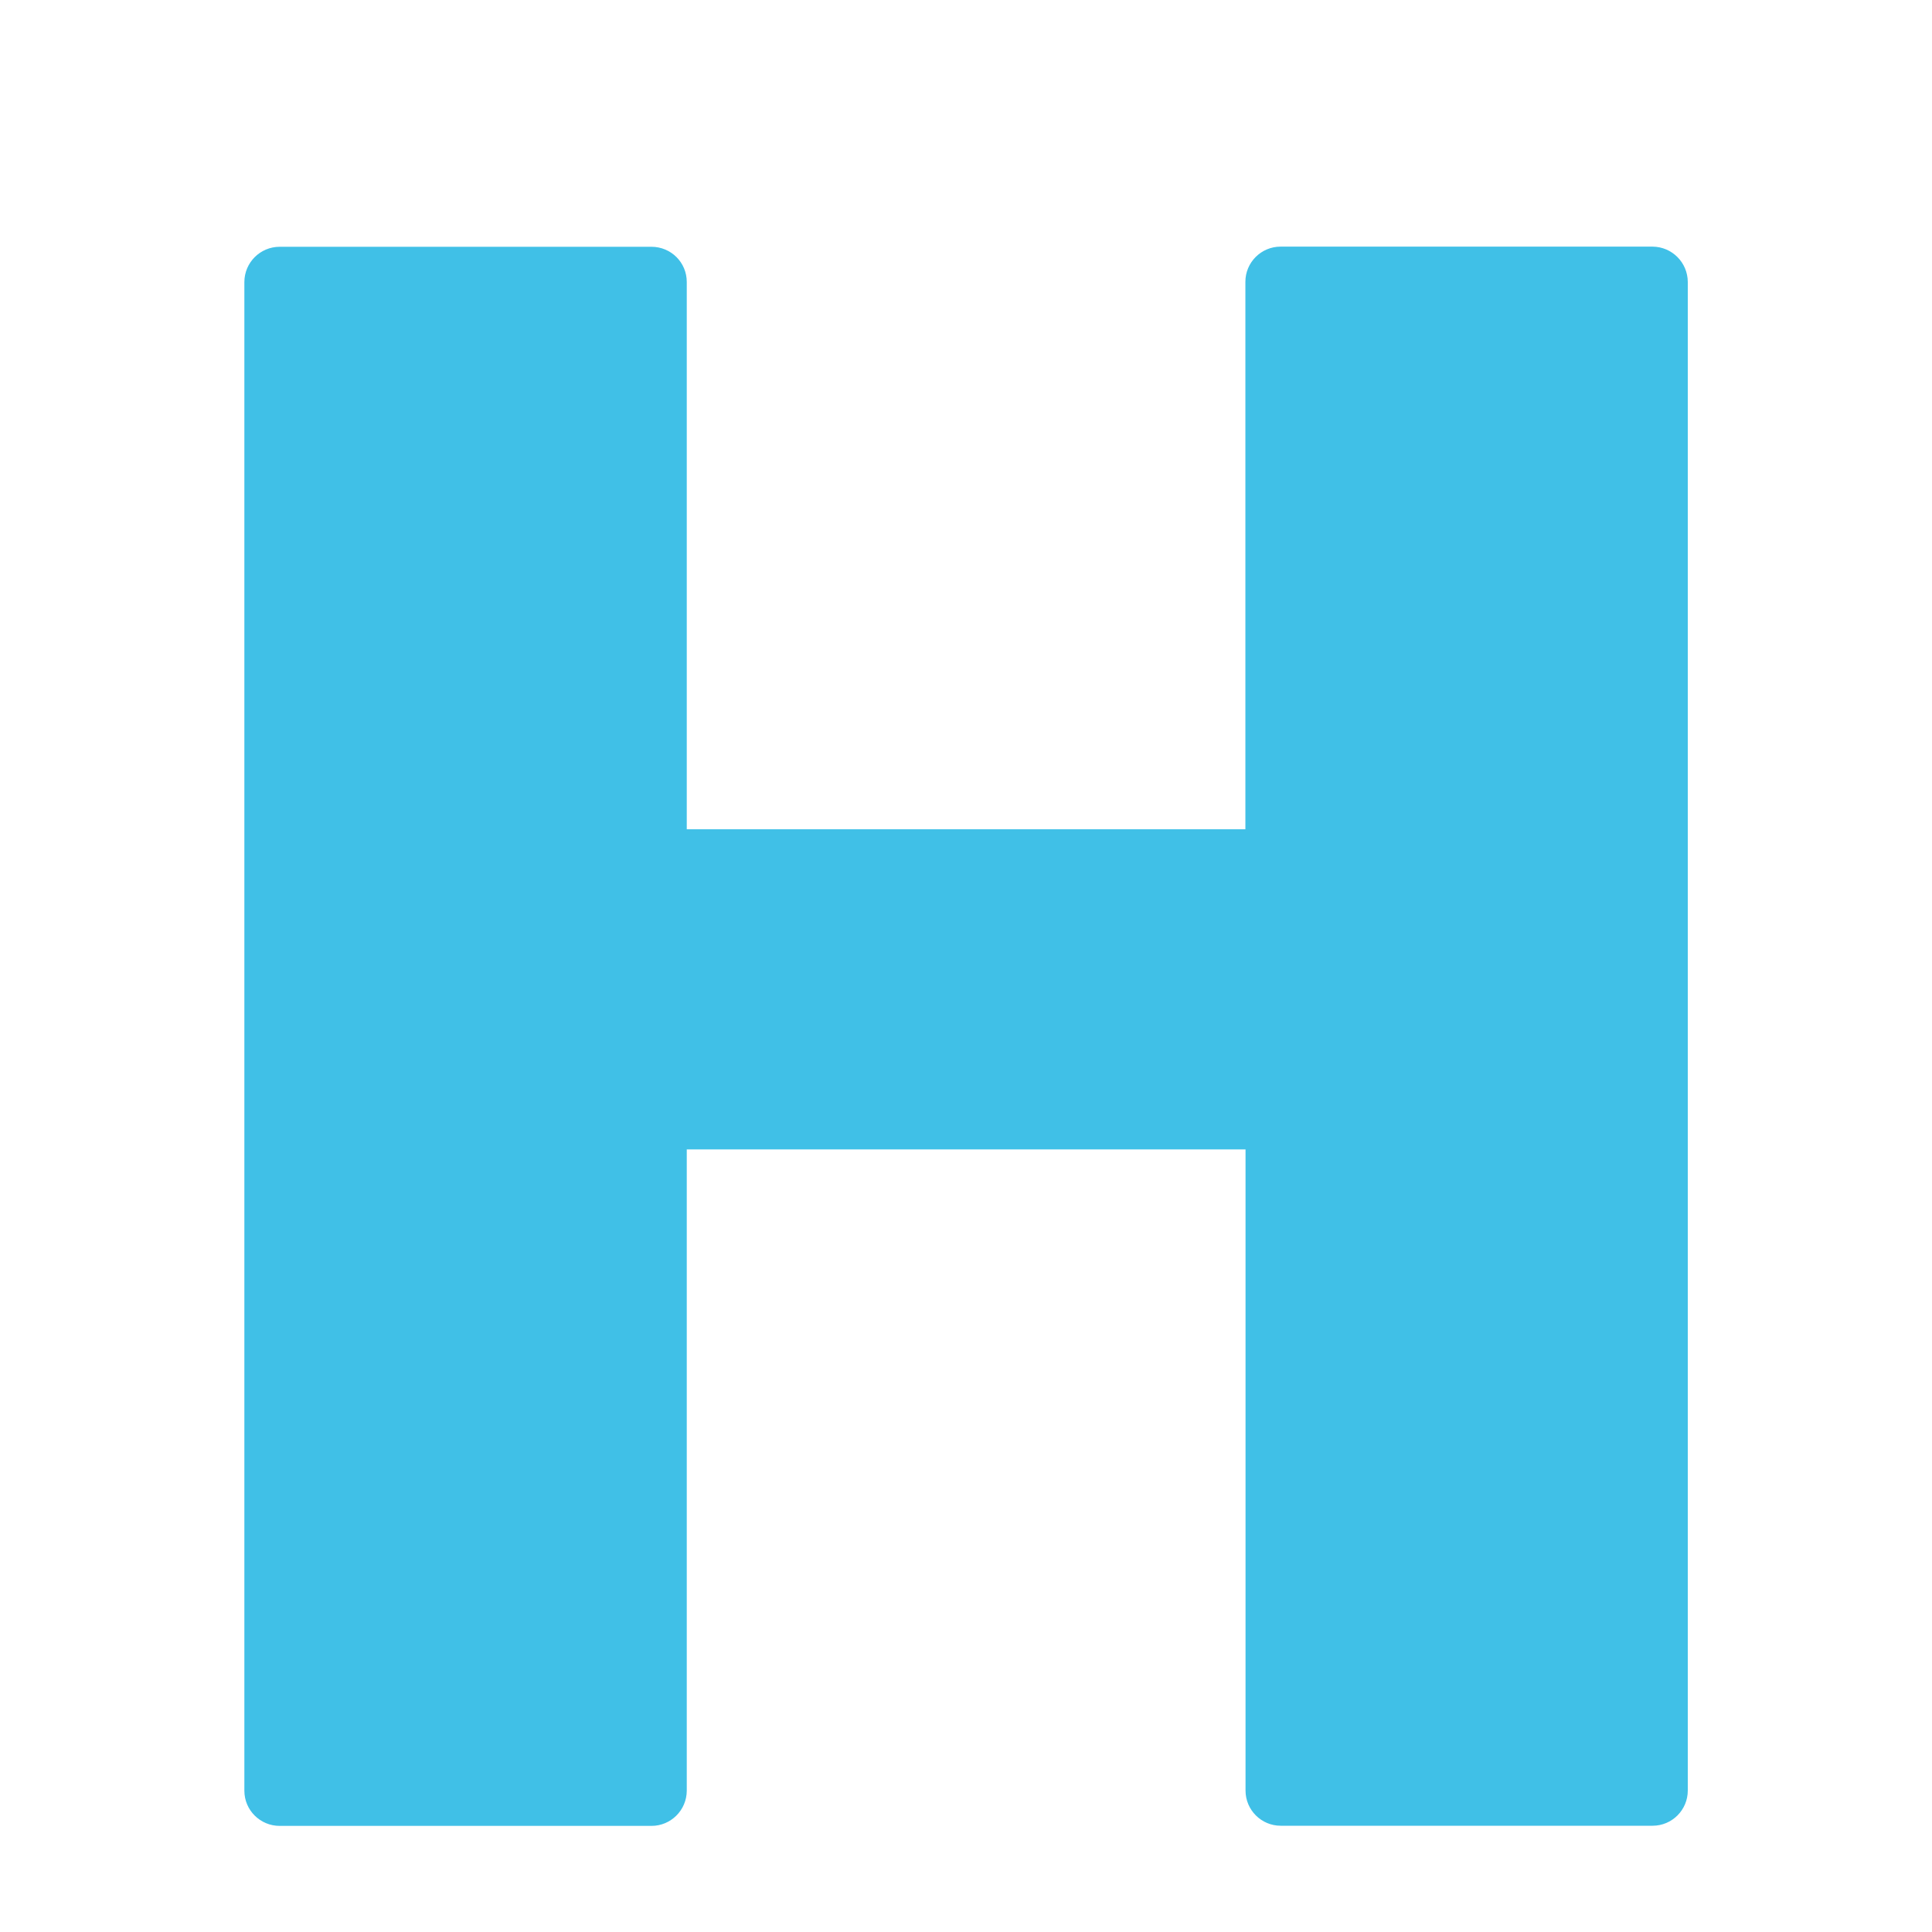
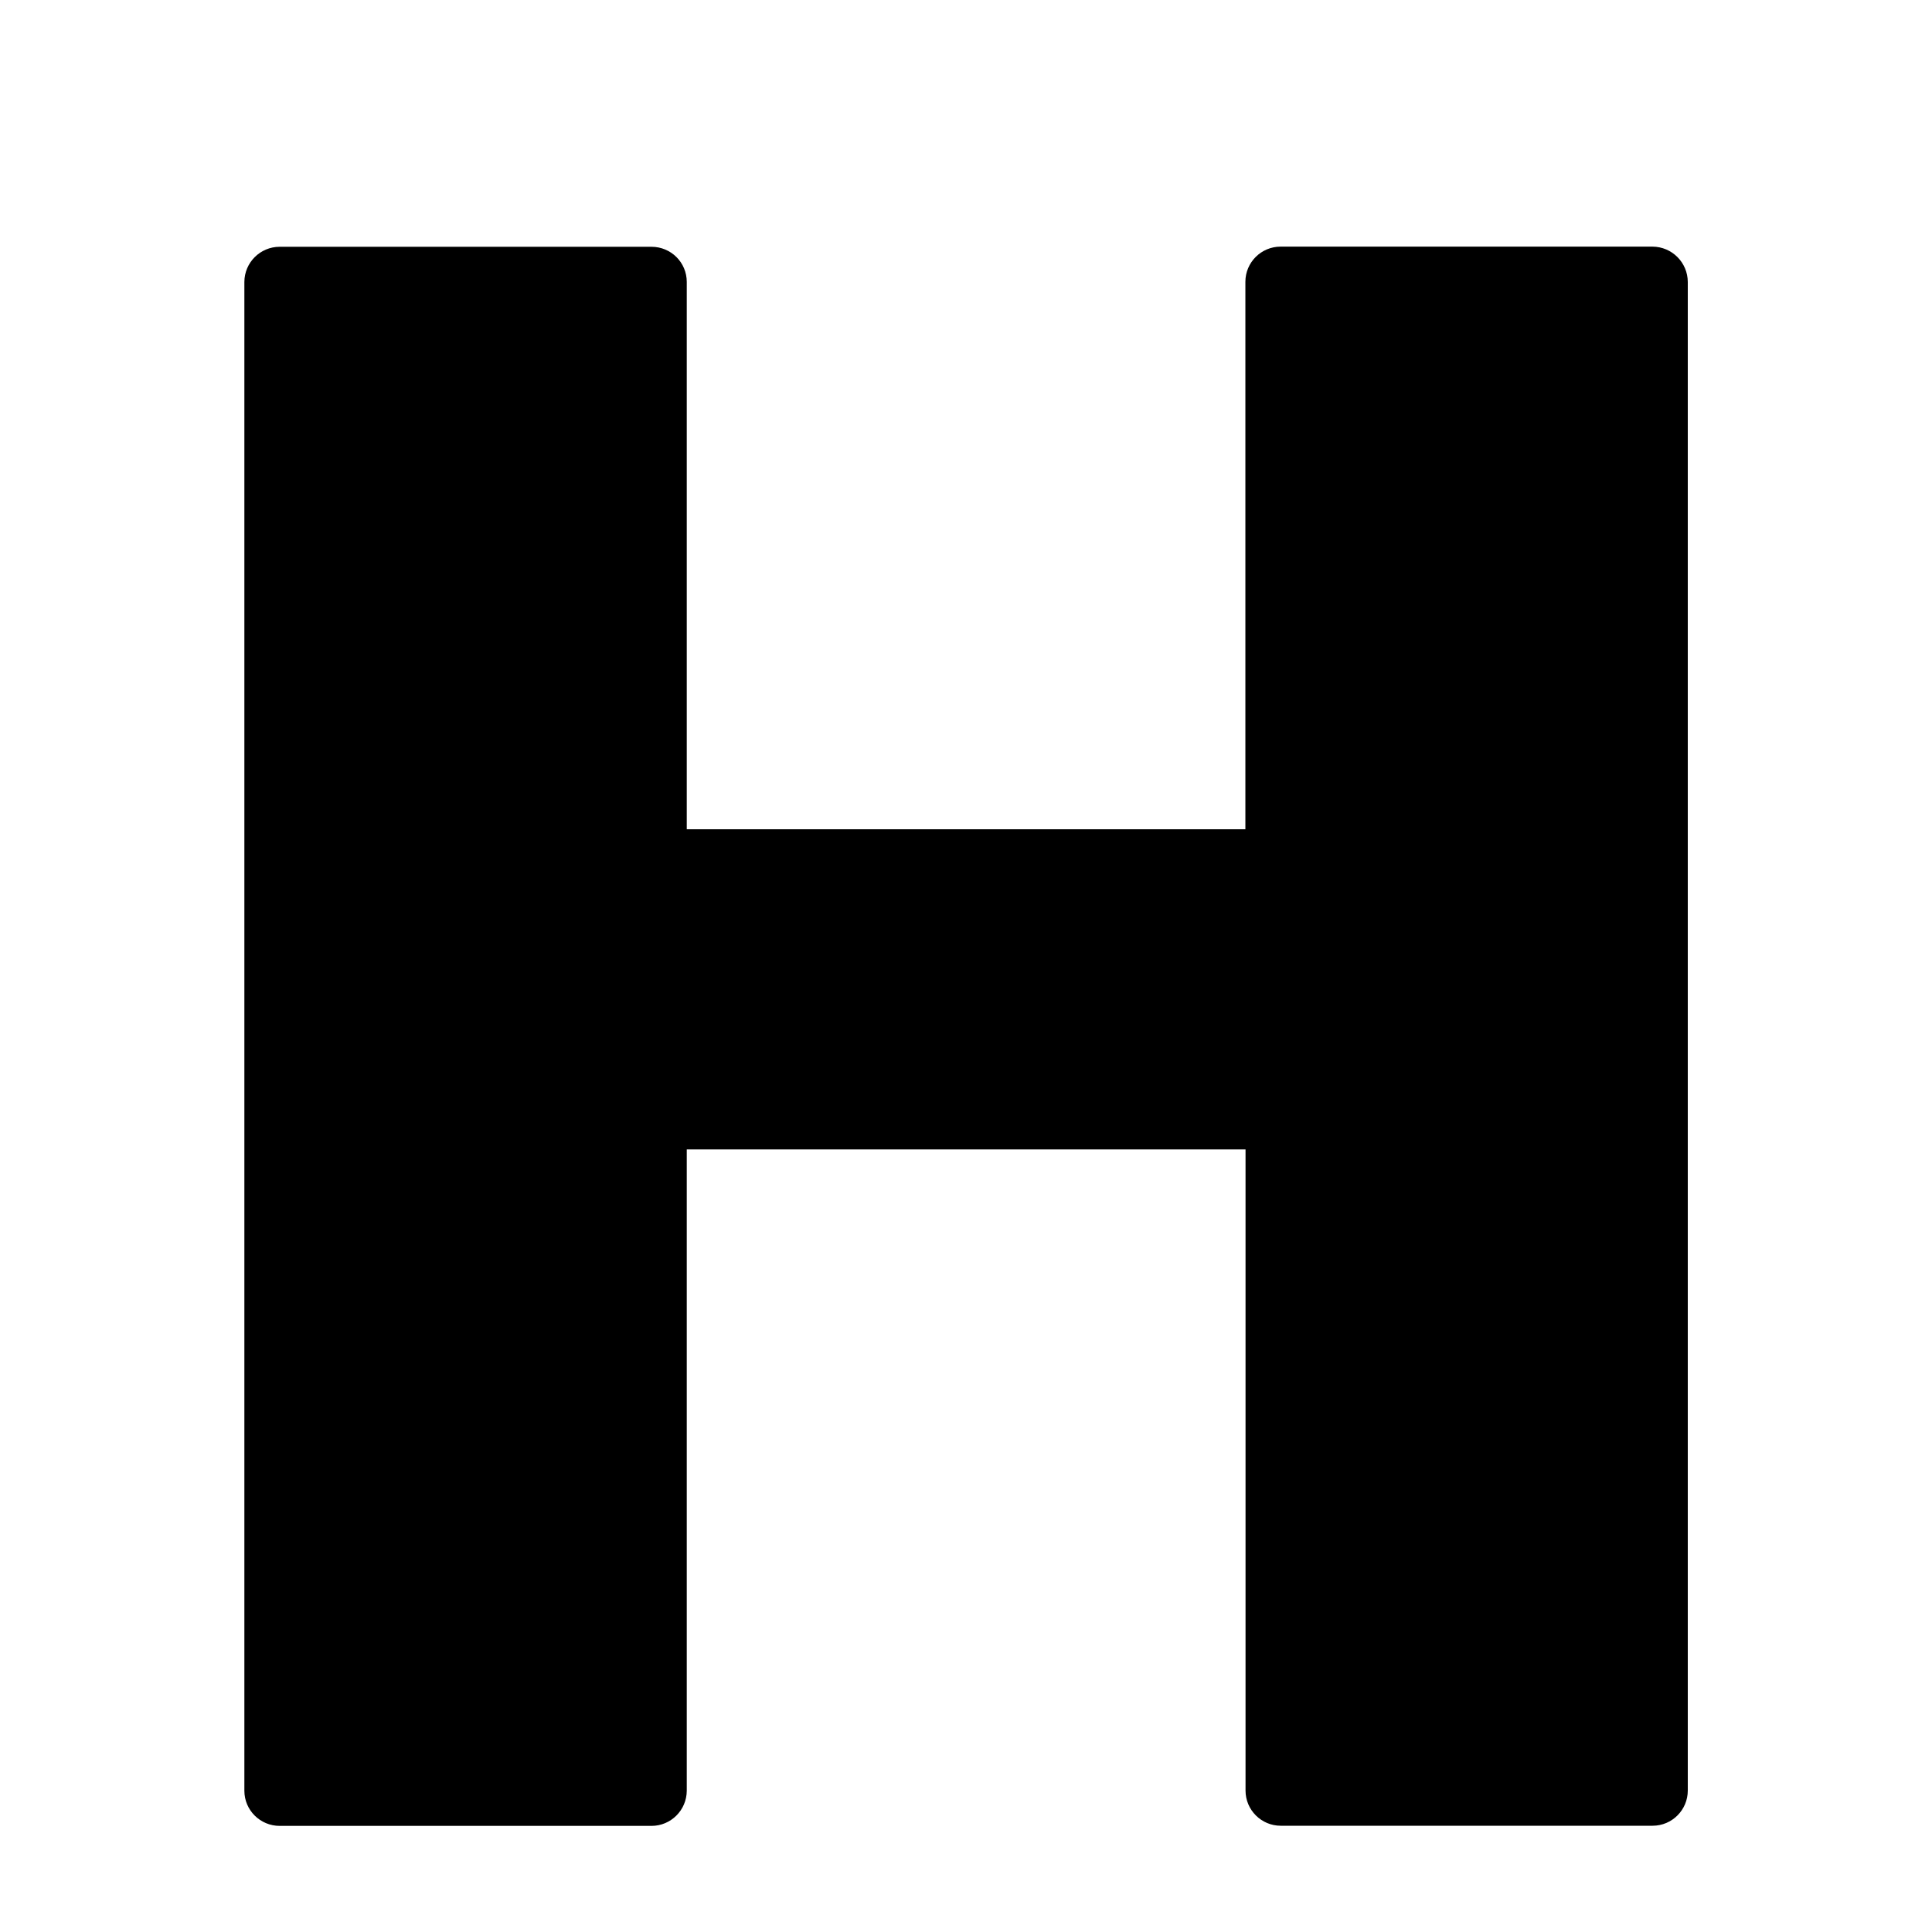
- <svg xmlns="http://www.w3.org/2000/svg" width="800px" height="800px" viewBox="0 0 128 128" aria-hidden="true" role="img" class="iconify iconify--noto" preserveAspectRatio="xMidYMid meet">
-   <path d="M109.48 16.34H84.84c-1.28 0-2.33 1.04-2.33 2.33v36.27H45.5V18.68c0-1.29-1.04-2.33-2.34-2.33H18.53a2.34 2.34 0 0 0-2.34 2.33v99.96c0 1.29 1.05 2.33 2.34 2.33h24.63a2.34 2.34 0 0 0 2.34-2.33V76.15h37.02v42.48c0 1.29 1.05 2.33 2.33 2.33h24.64c1.29 0 2.33-1.05 2.33-2.33V18.68a2.35 2.35 0 0 0-2.34-2.34z" fill="#40C0E7" />
+ <svg xmlns="http://www.w3.org/2000/svg" width="100px" height="100px" viewBox="0 0 128 128" aria-hidden="true" role="img" className="iconify iconify--noto" preserveAspectRatio="xMidYMid meet">
+   <path d="M109.48 16.34H84.84c-1.28 0-2.33 1.04-2.33 2.33v36.27H45.5V18.68c0-1.29-1.04-2.33-2.34-2.33H18.53a2.34 2.34 0 0 0-2.34 2.33v99.96c0 1.29 1.05 2.33 2.34 2.33h24.63a2.34 2.34 0 0 0 2.34-2.33V76.15h37.02v42.48c0 1.29 1.05 2.33 2.33 2.33h24.64c1.29 0 2.33-1.05 2.33-2.33V18.68a2.35 2.35 0 0 0-2.34-2.34z" fill="#000000" />
</svg>
